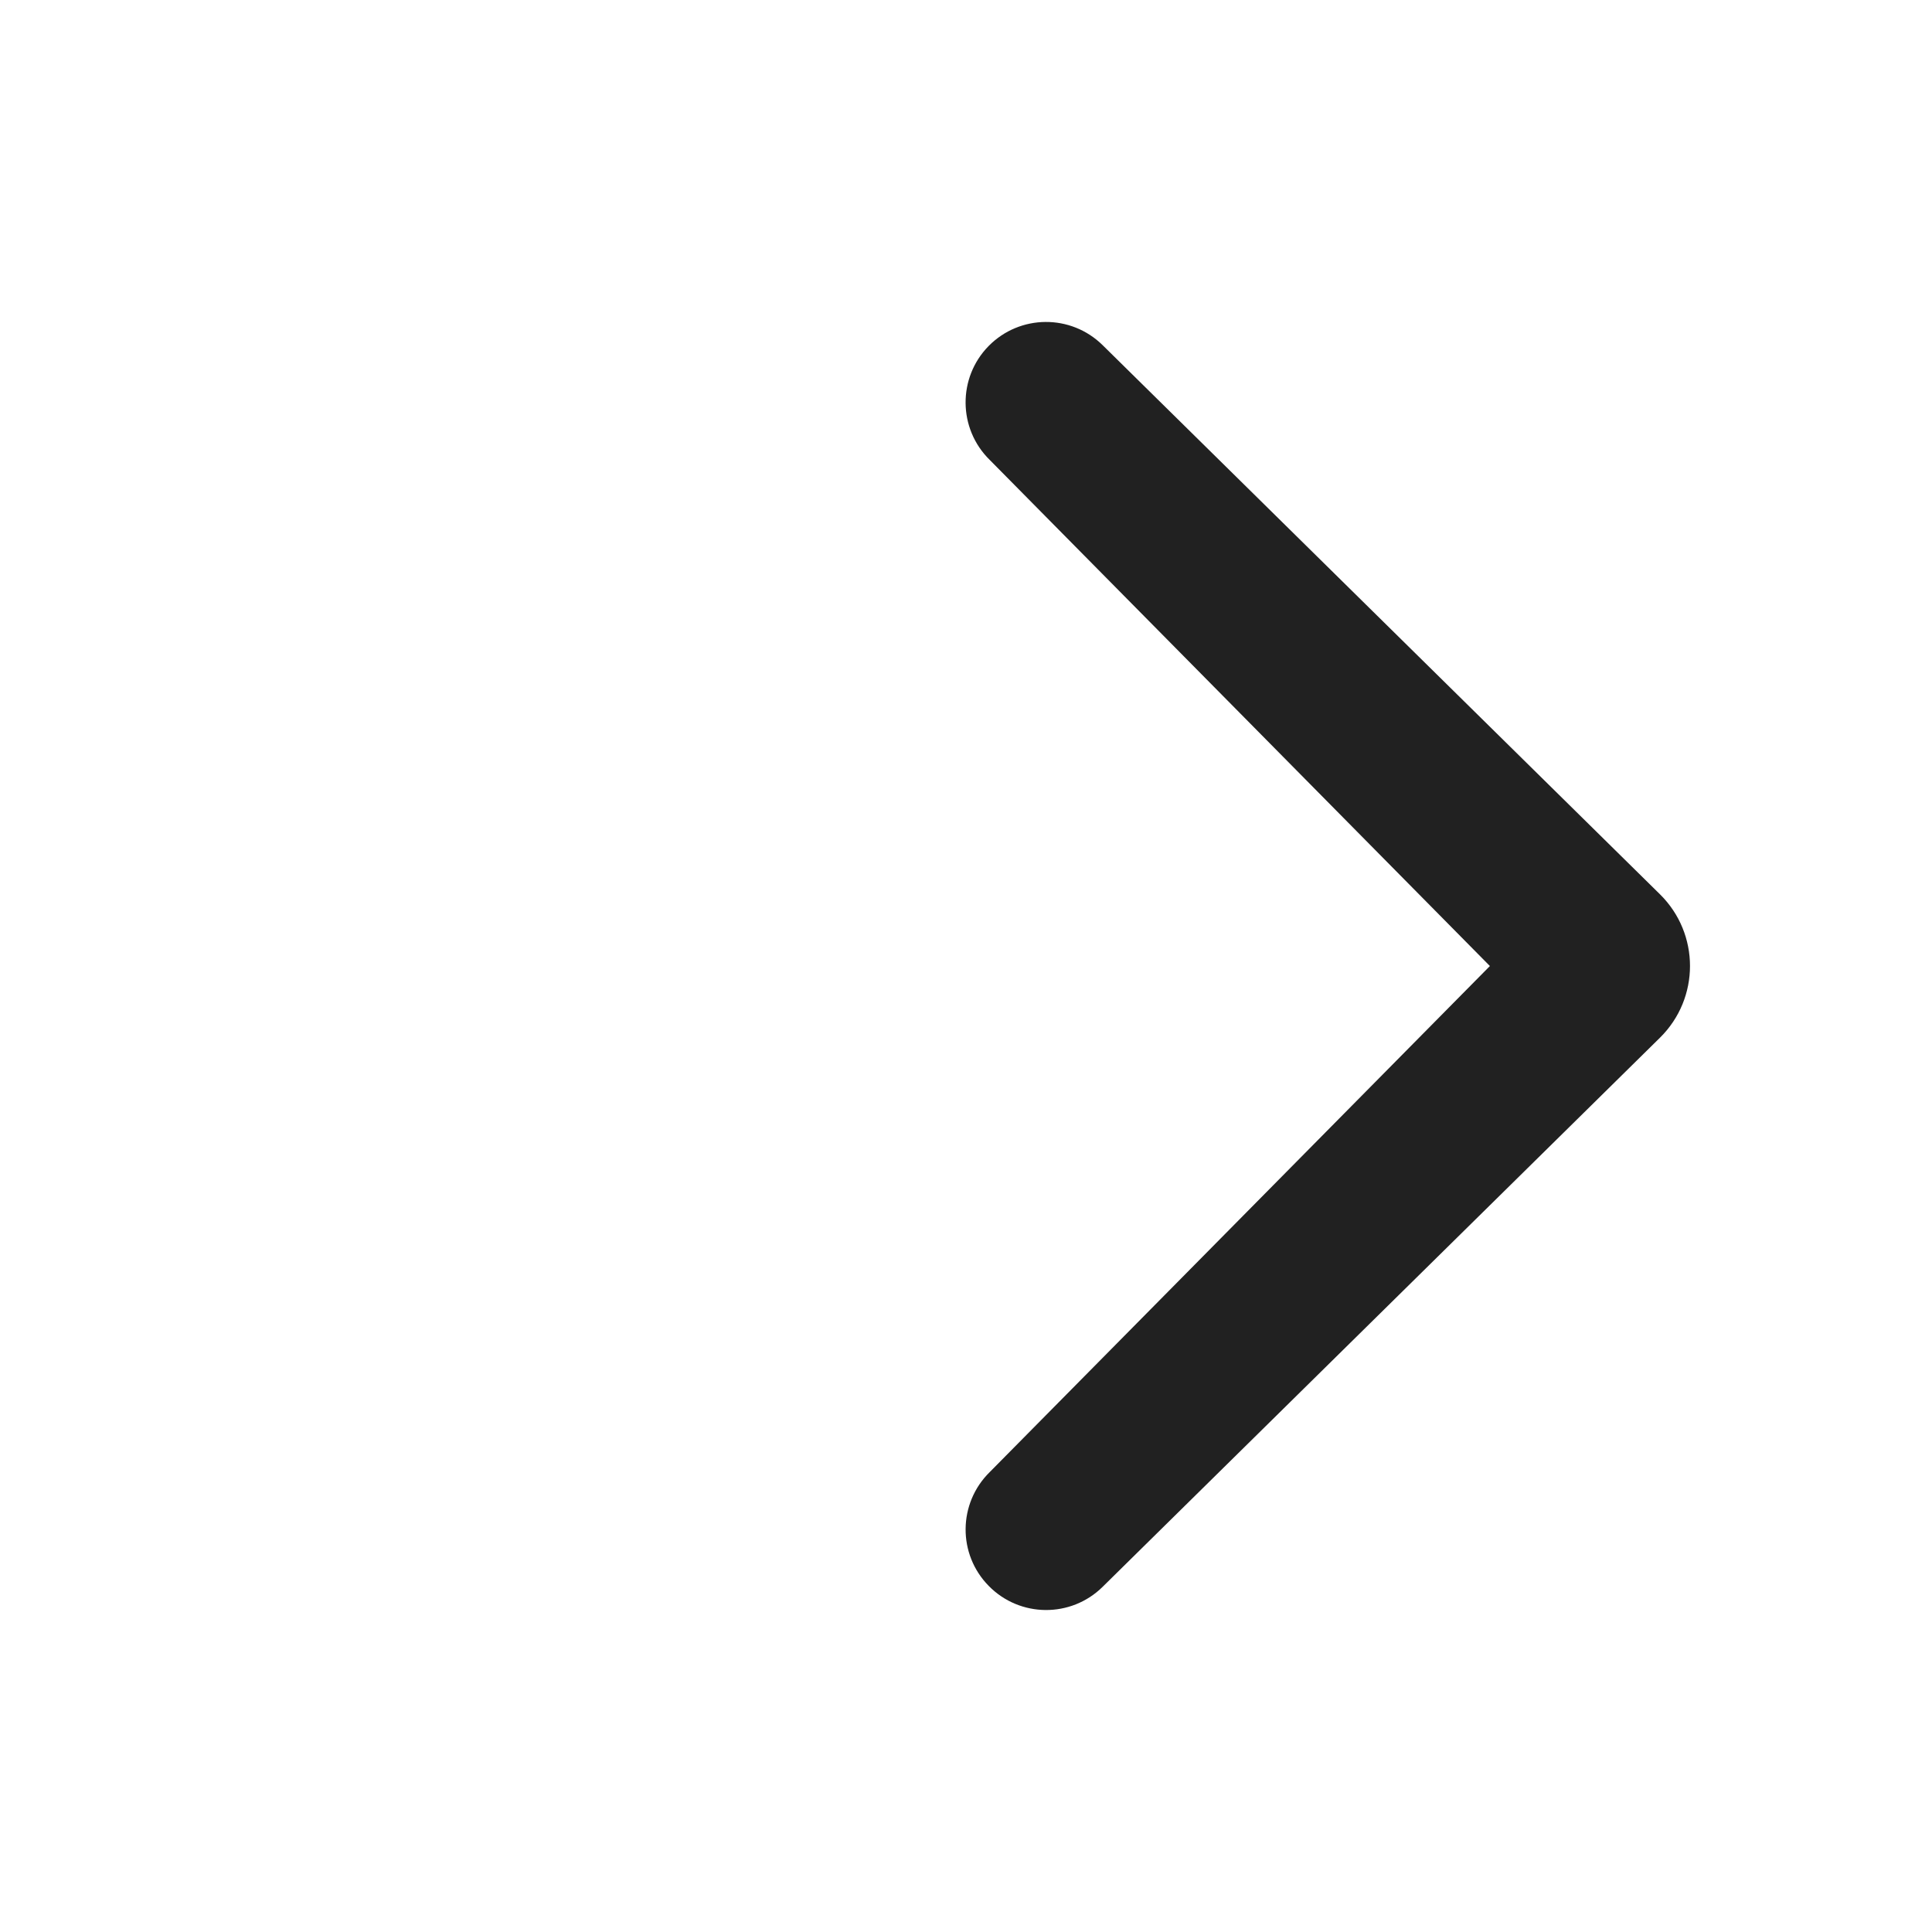
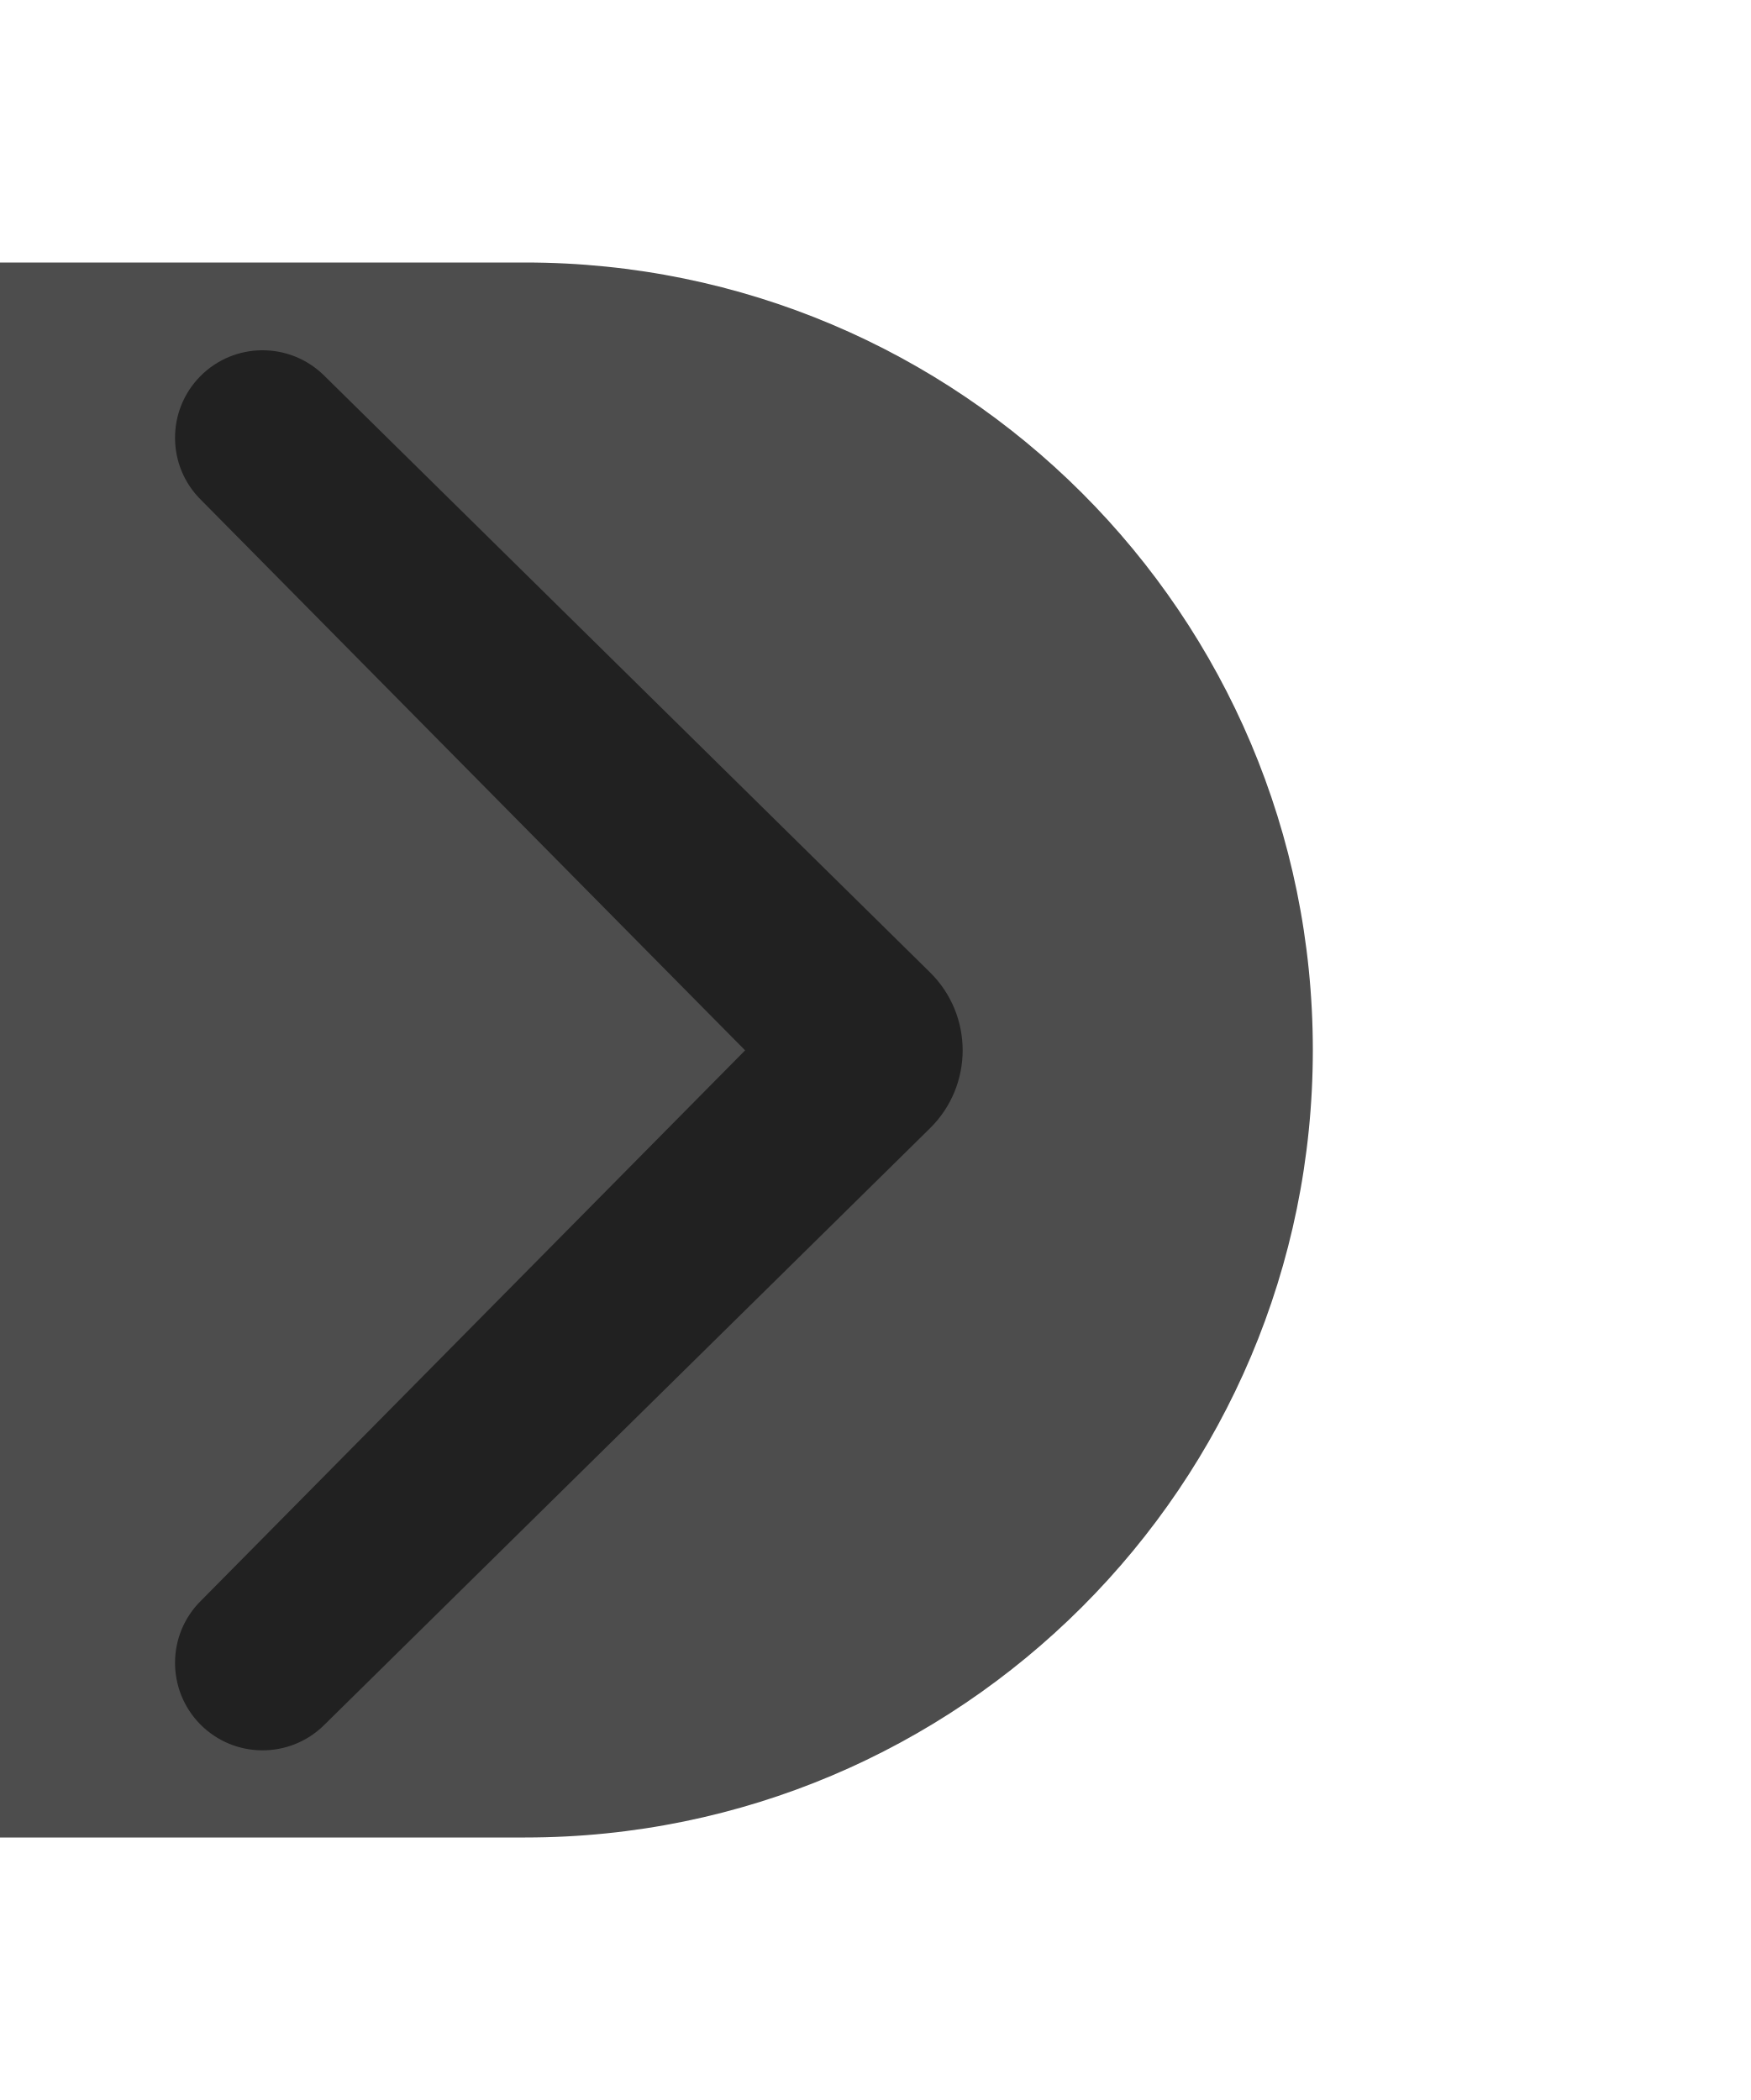
- <svg xmlns="http://www.w3.org/2000/svg" width="24" height="24" fill="none" viewBox="0 0 24 24" version="1.1" id="svg4">
-   <defs id="defs8" />
-   <g style="fill:none" id="g19" transform="matrix(-1,0,0,1,23.992,-0.003564)">
-     <path fill="#212121" d="m 10.295,19.716 c 0.393,0.388 1.027,0.383 1.414,-0.011 0.388,-0.393 0.383,-1.026 -0.011,-1.414 L 5.484,12.004 11.699,5.715 C 12.092,5.328 12.097,4.694 11.71,4.301 11.322,3.908 10.689,3.903 10.295,4.291 L 3.371,11.113 c -0.497,0.49 -0.497,1.291 0,1.781 z" id="path2-3" />
+ <svg xmlns="http://www.w3.org/2000/svg" width="100%" height="100%" viewBox="0 0 20 24" version="1.1" xml:space="preserve" style="fill-rule:evenodd;clip-rule:evenodd;stroke-linejoin:round;stroke-miterlimit:2;">
+   <rect id="Mesa-de-trabajo1" x="0" y="0" width="20" height="24" style="fill:none;" />
+   <clipPath id="_clip1">
+     <rect id="Mesa-de-trabajo11" x="0" y="0" width="20" height="24" />
+   </clipPath>
+   <g clip-path="url(#_clip1)">
+     <g id="rect839" transform="matrix(-1,0,0,1,17,-4.44089e-16)">
+       <path d="M24,3L11,3C6.029,3 2,7.029 2,12C2,12 2,12 2,12C2,16.971 6.029,21 11,21C17.078,21 24,21 24,21L24,3Z" style="fill:rgb(77,77,77);" />
+     </g>
+     <g id="path2" transform="matrix(-1,0,0,1,13.9973,-4.44089e-16)">
+       <path d="M10.295,19.716C10.689,20.104 11.322,20.099 11.71,19.706C12.097,19.312 12.093,18.679 11.699,18.292L5.484,12.004L11.699,5.715C12.093,5.328 12.097,4.694 11.71,4.301C11.322,3.908 10.689,3.903 10.295,4.291L3.371,11.113C2.874,11.603 2.874,12.404 3.371,12.894L10.295,19.716Z" style="fill:rgb(33,33,33);fill-rule:nonzero;" />
+     </g>
  </g>
</svg>
